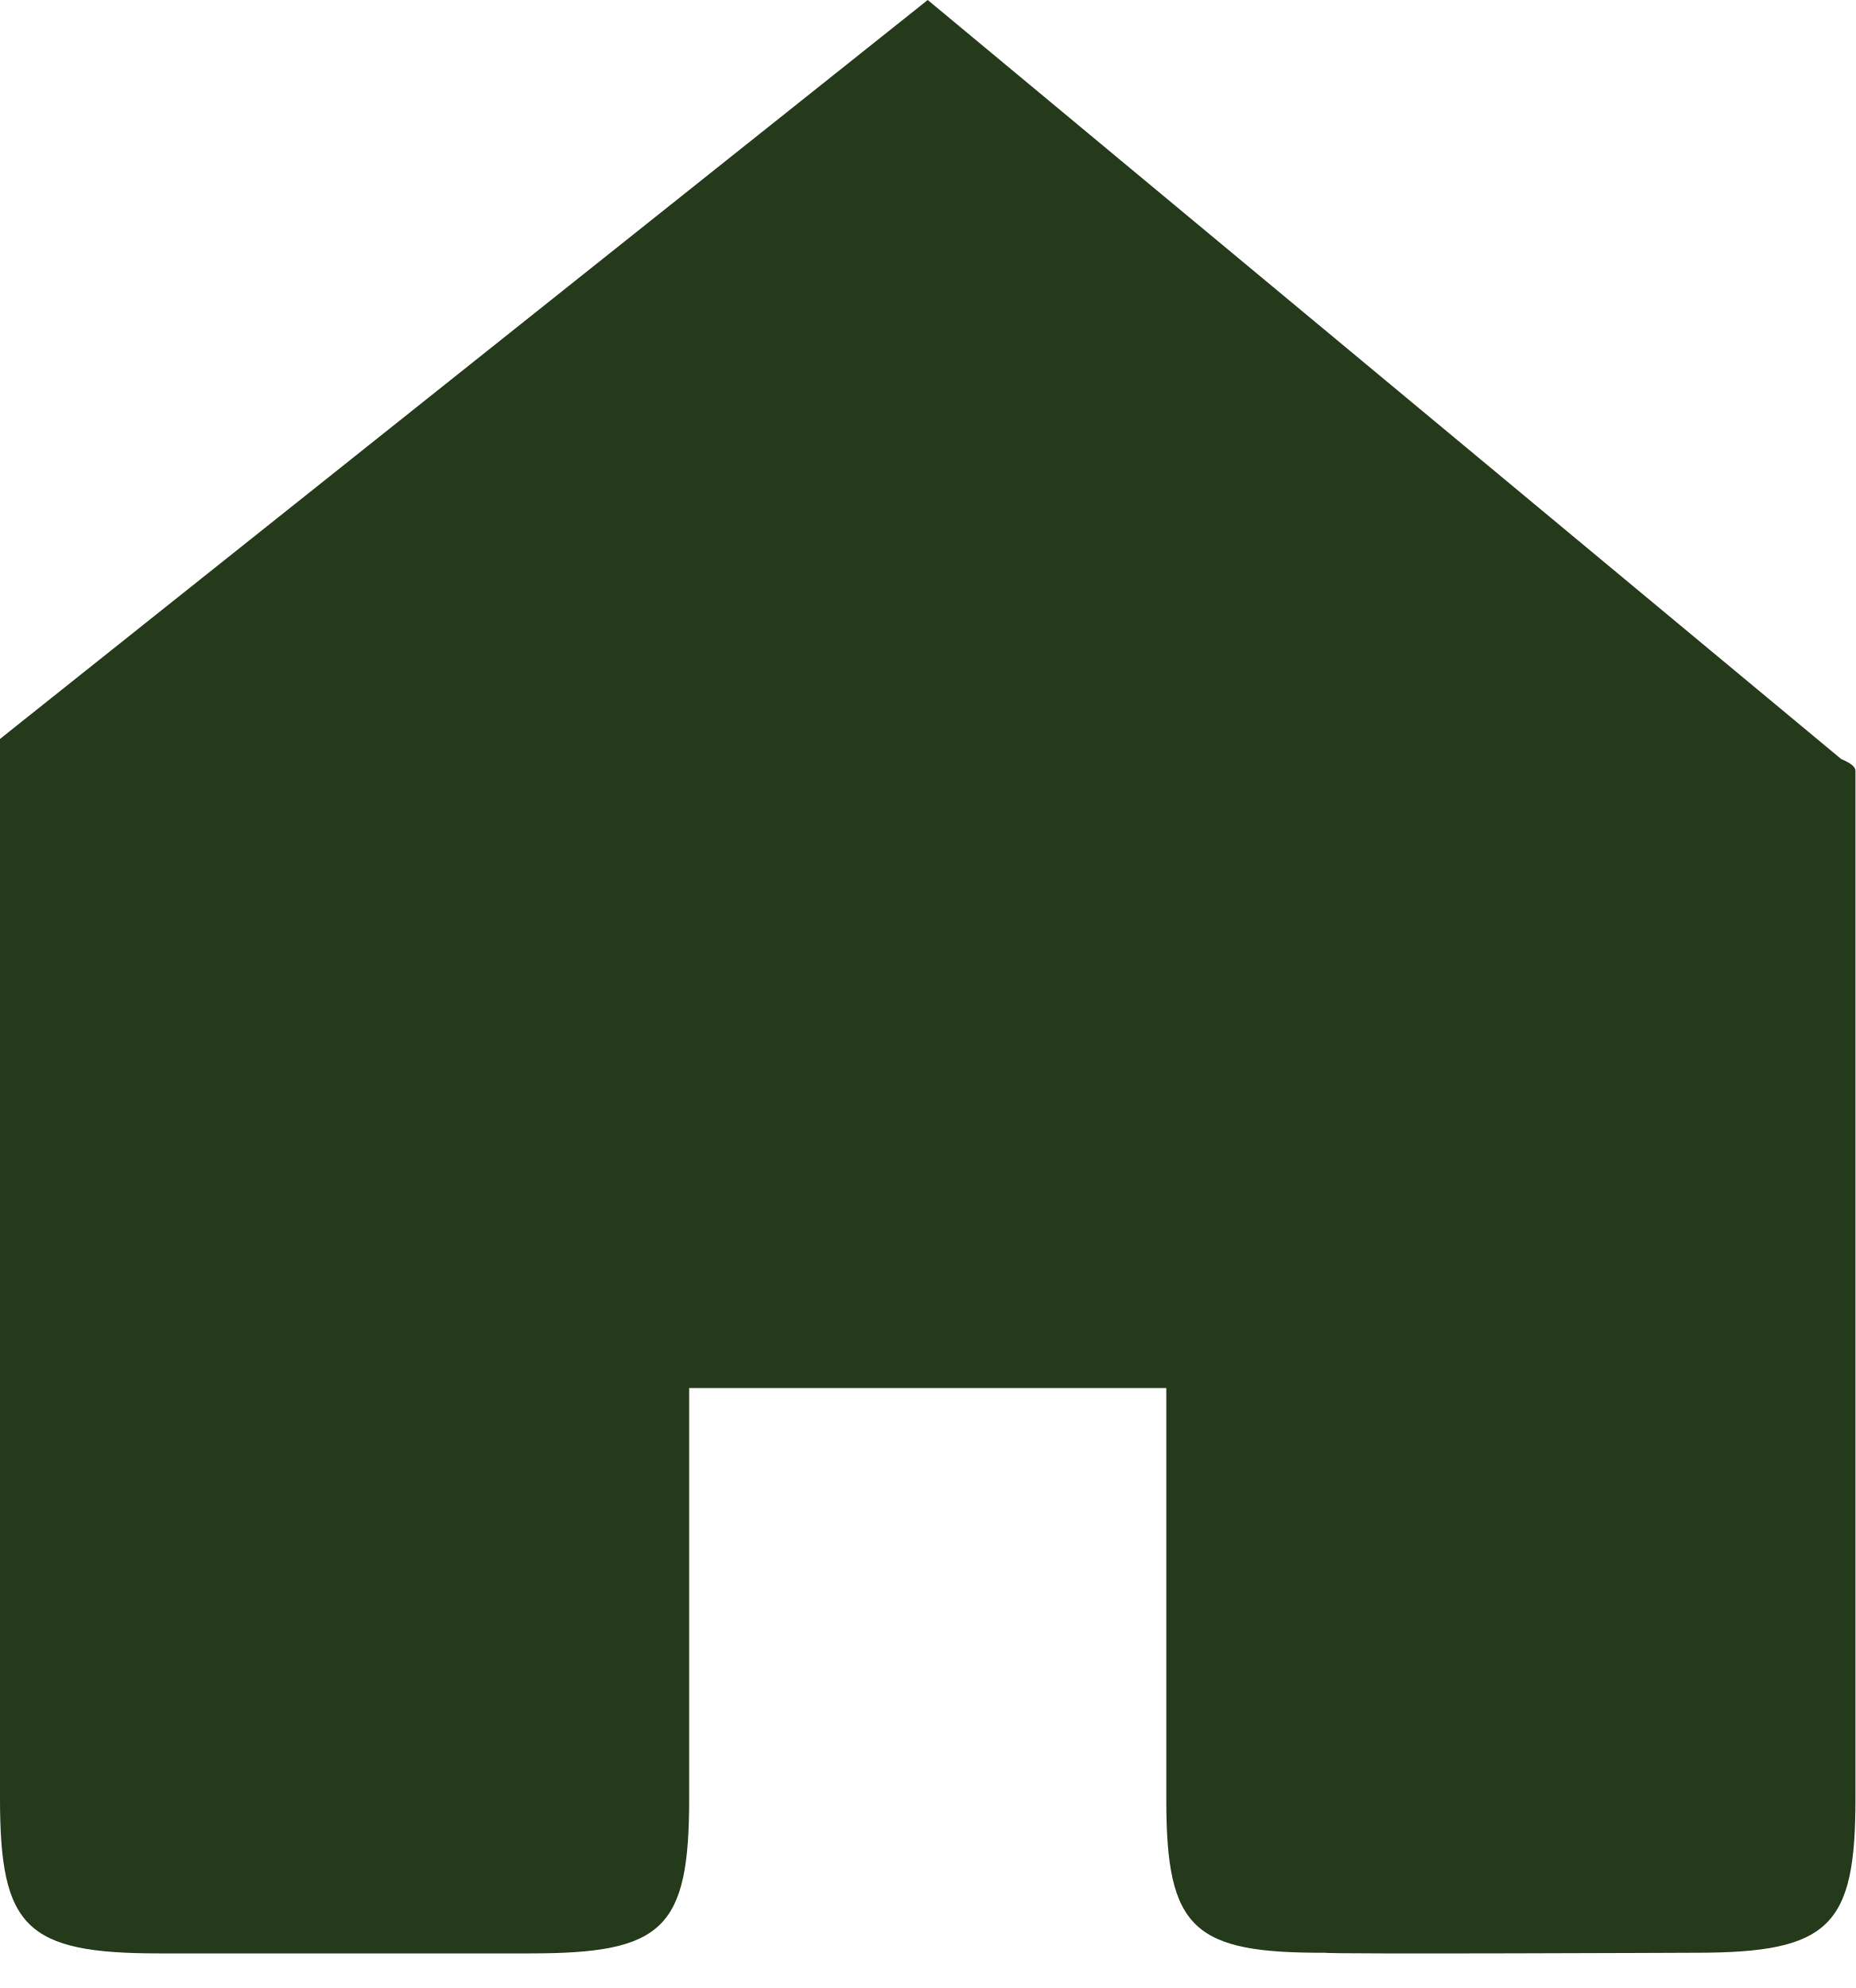
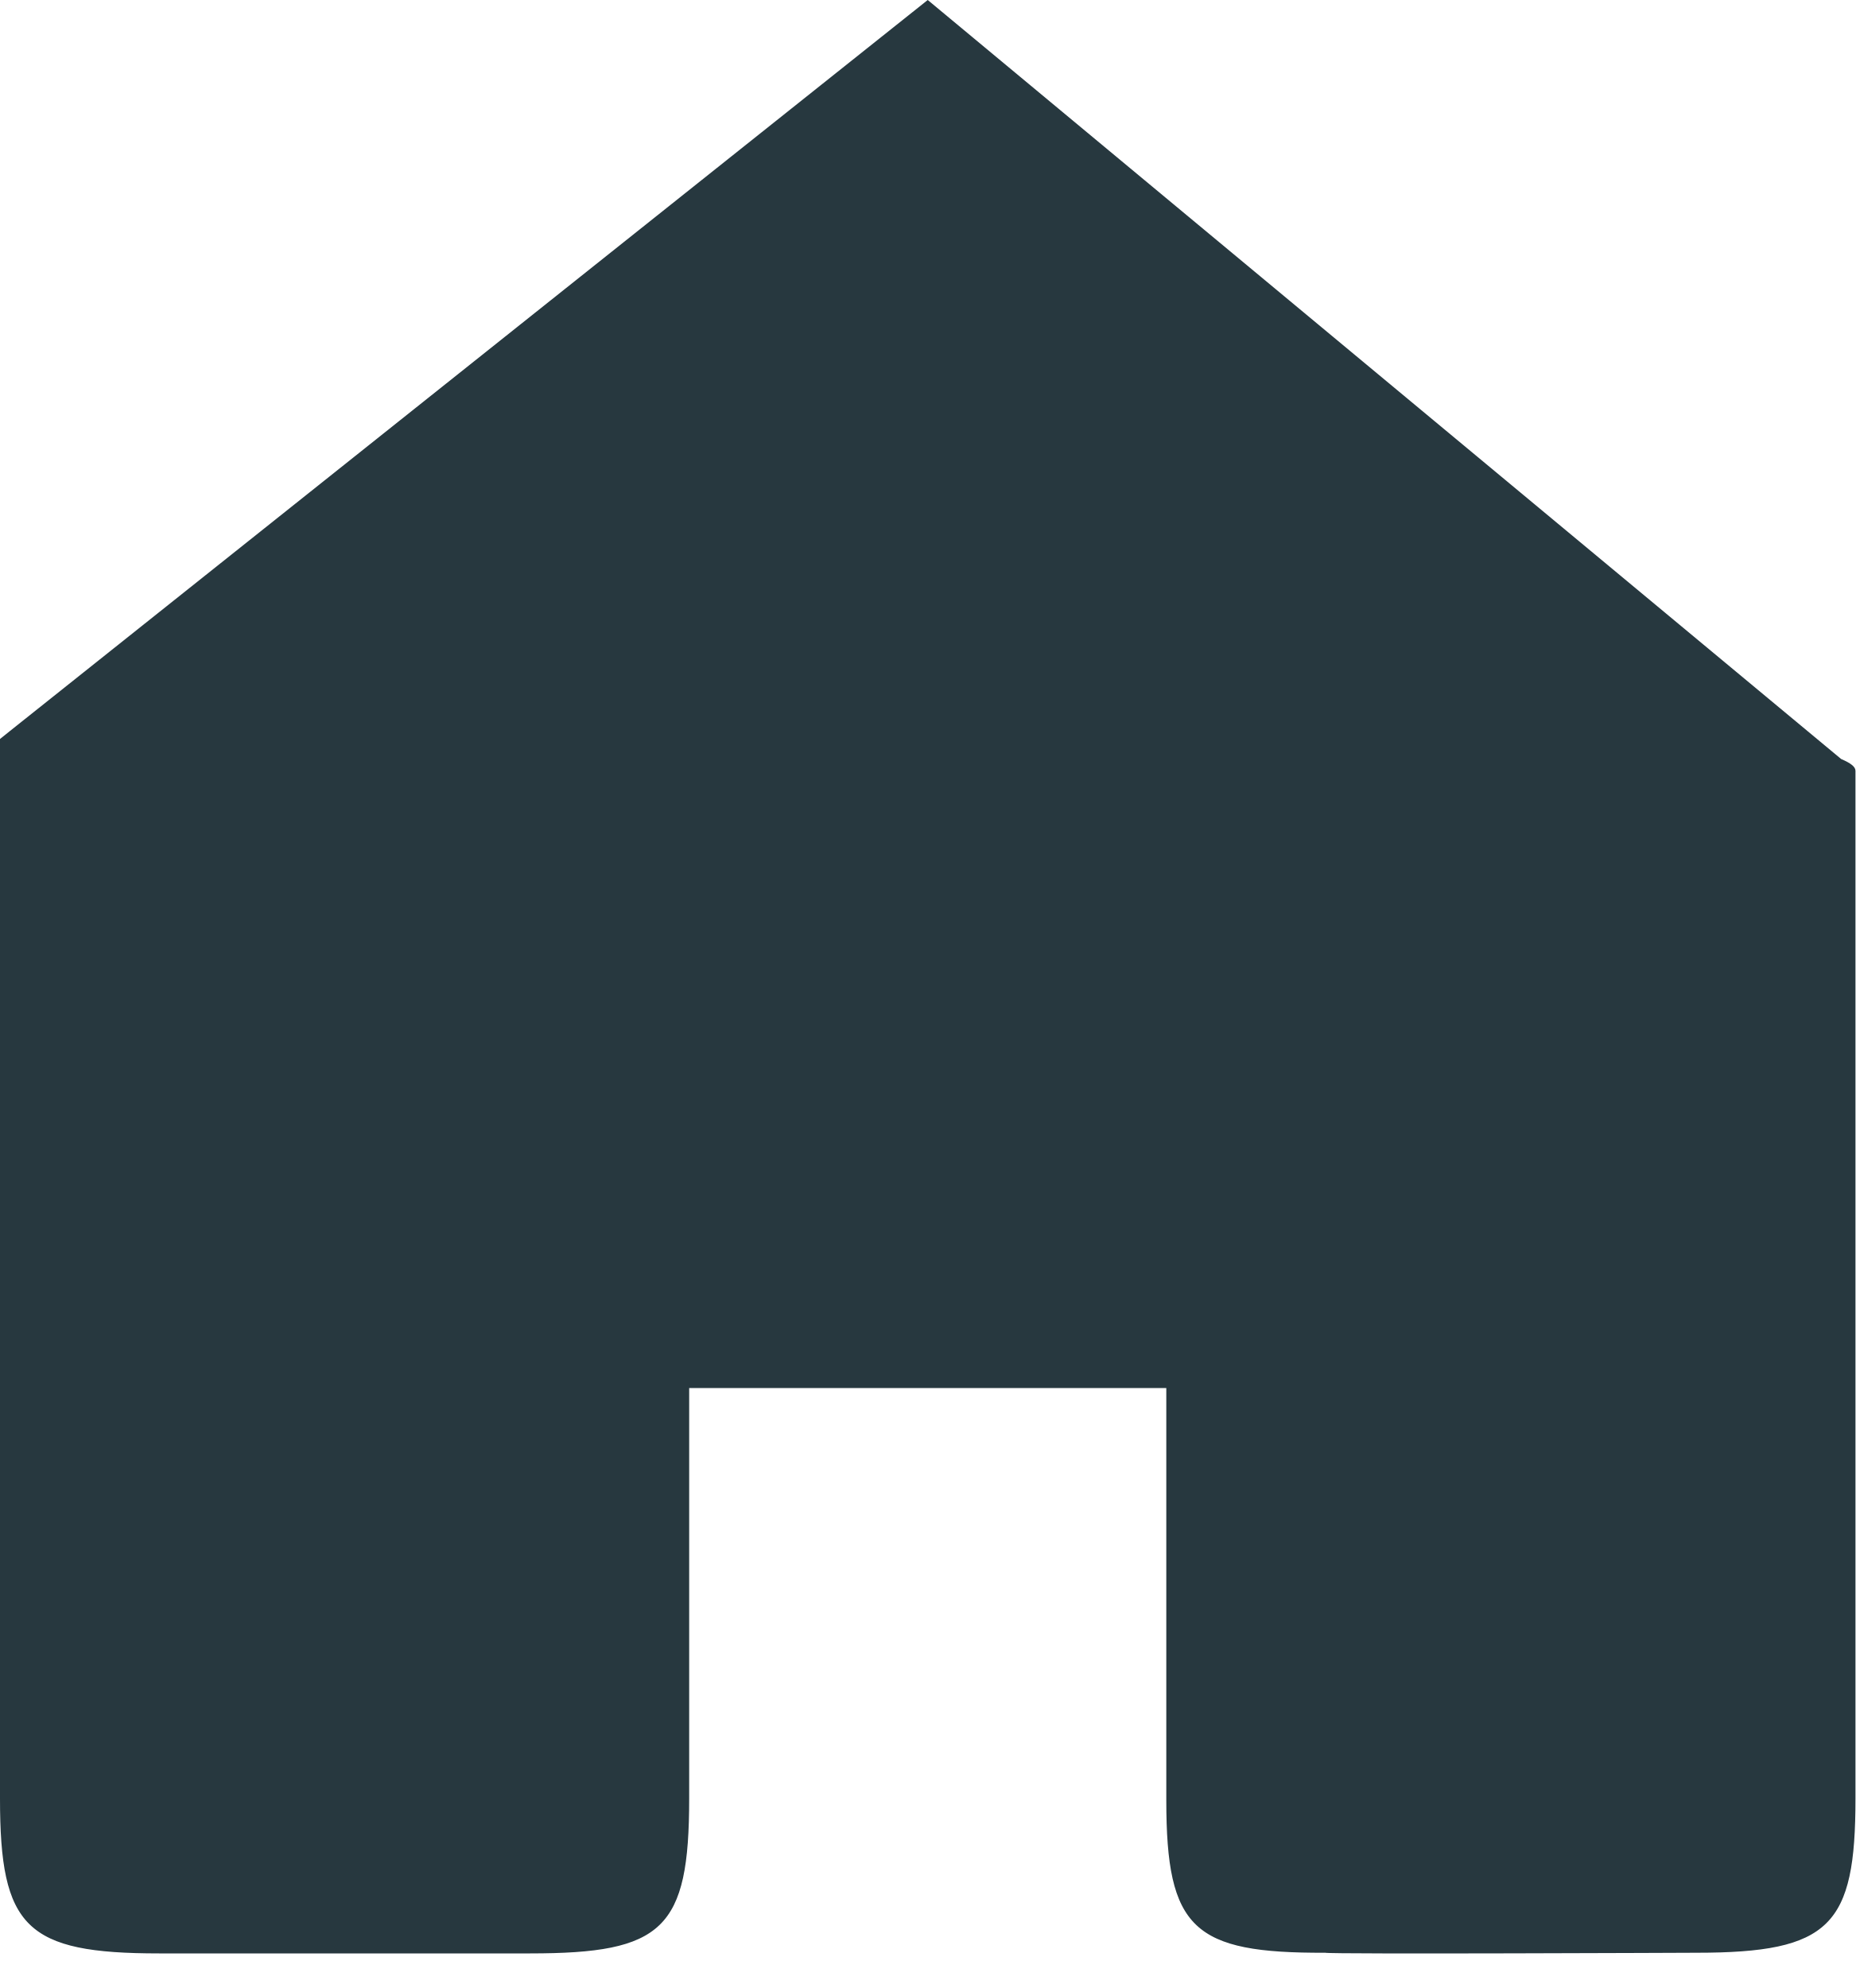
<svg xmlns="http://www.w3.org/2000/svg" width="14px" height="15px" viewBox="0 0 14 15" version="1.1">
  <defs />
  <g id="Page-1" stroke="none" stroke-width="1" fill="none" fill-rule="evenodd">
-     <g id="Dashboard" transform="translate(-90, -84)" fill="#253A1B">
+     <g id="Dashboard" transform="translate(-90, -84)" fill="#27383F">
      <g id="menu" transform="translate(0, 68)">
        <g id="home">
          <g id="content" transform="translate(79, 16)">
            <path d="M11,5.576 L11,5.584 L11,13.571 C11,14.544 11.196,14.739 12.2,14.739 L15,14.739 C16.004,14.739 16.2,14.556 16.2,13.571 L16.2,10.473 L19.8,10.473 L19.8,13.583 C19.8,14.556 20.004,14.738 21,14.734 C21.016,14.746 23.8,14.734 23.8,14.734 C24.812,14.734 25,14.529 25,13.571 L25,5.816 C25,5.785 24.964,5.758 24.892,5.727 L18,-8.8817842e-16 L11.072,5.518 L11,5.576 L11,5.576 Z" id="Shape" />
          </g>
        </g>
      </g>
    </g>
  </g>
</svg>
